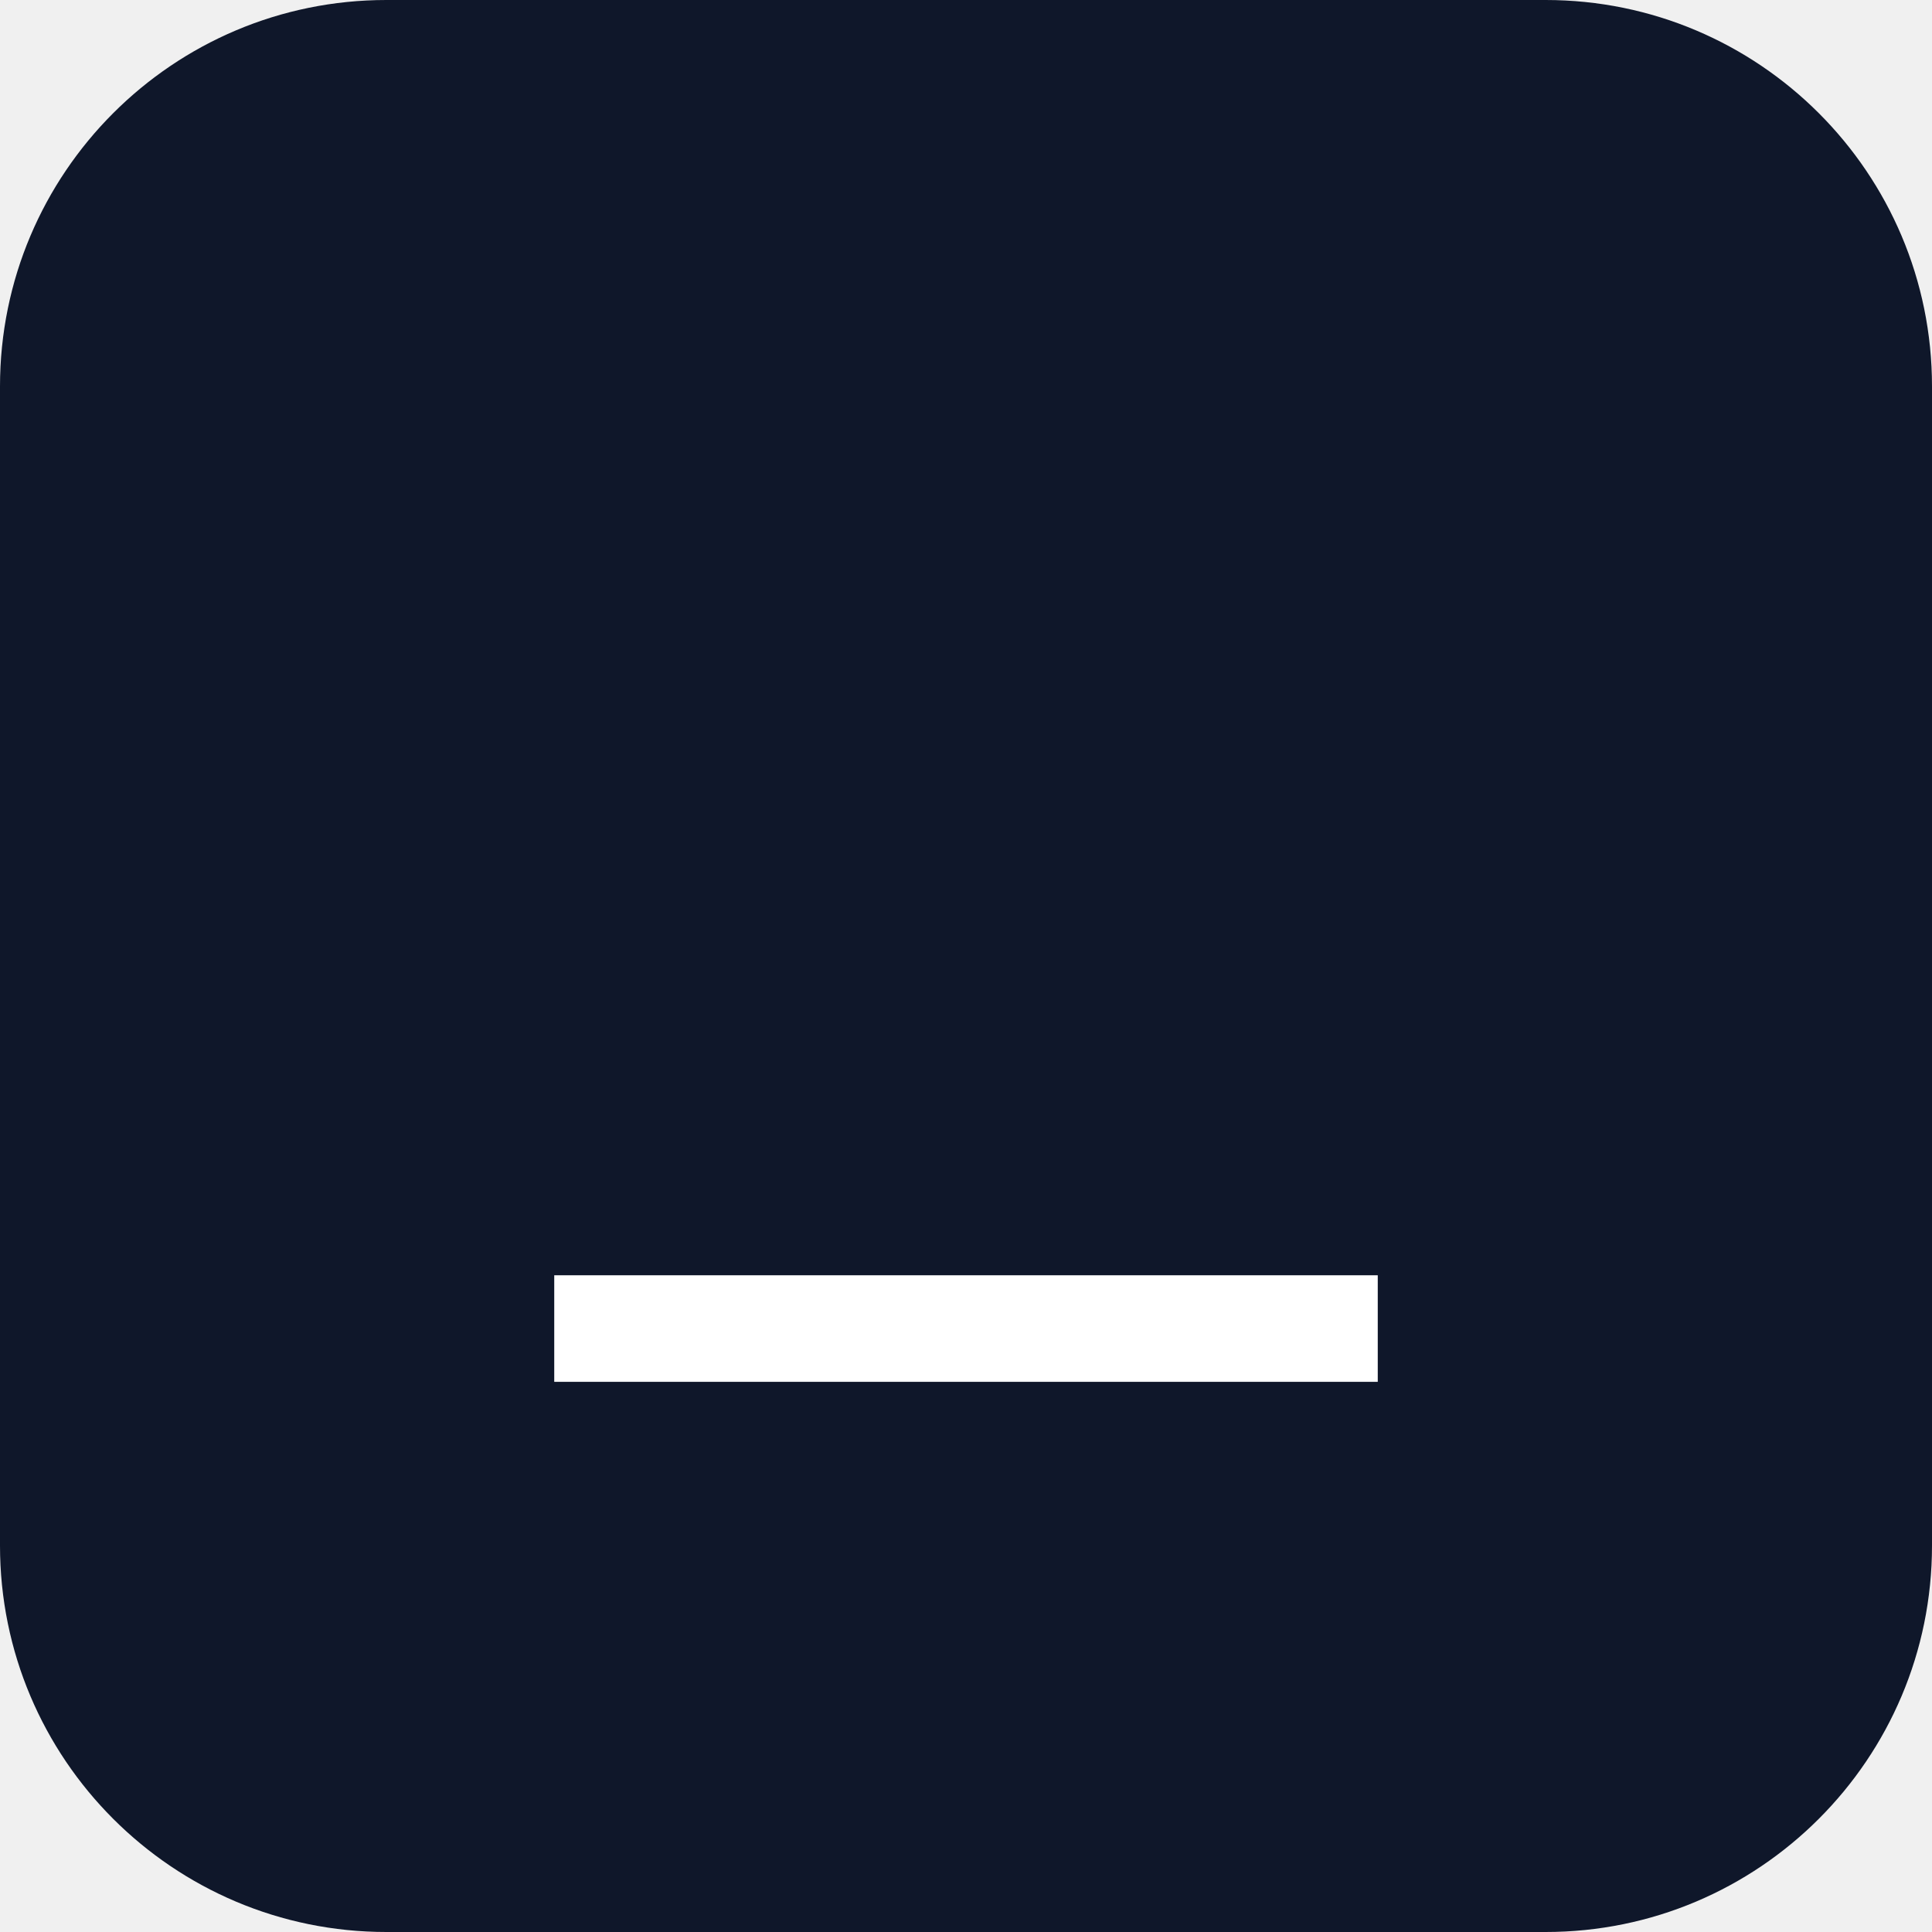
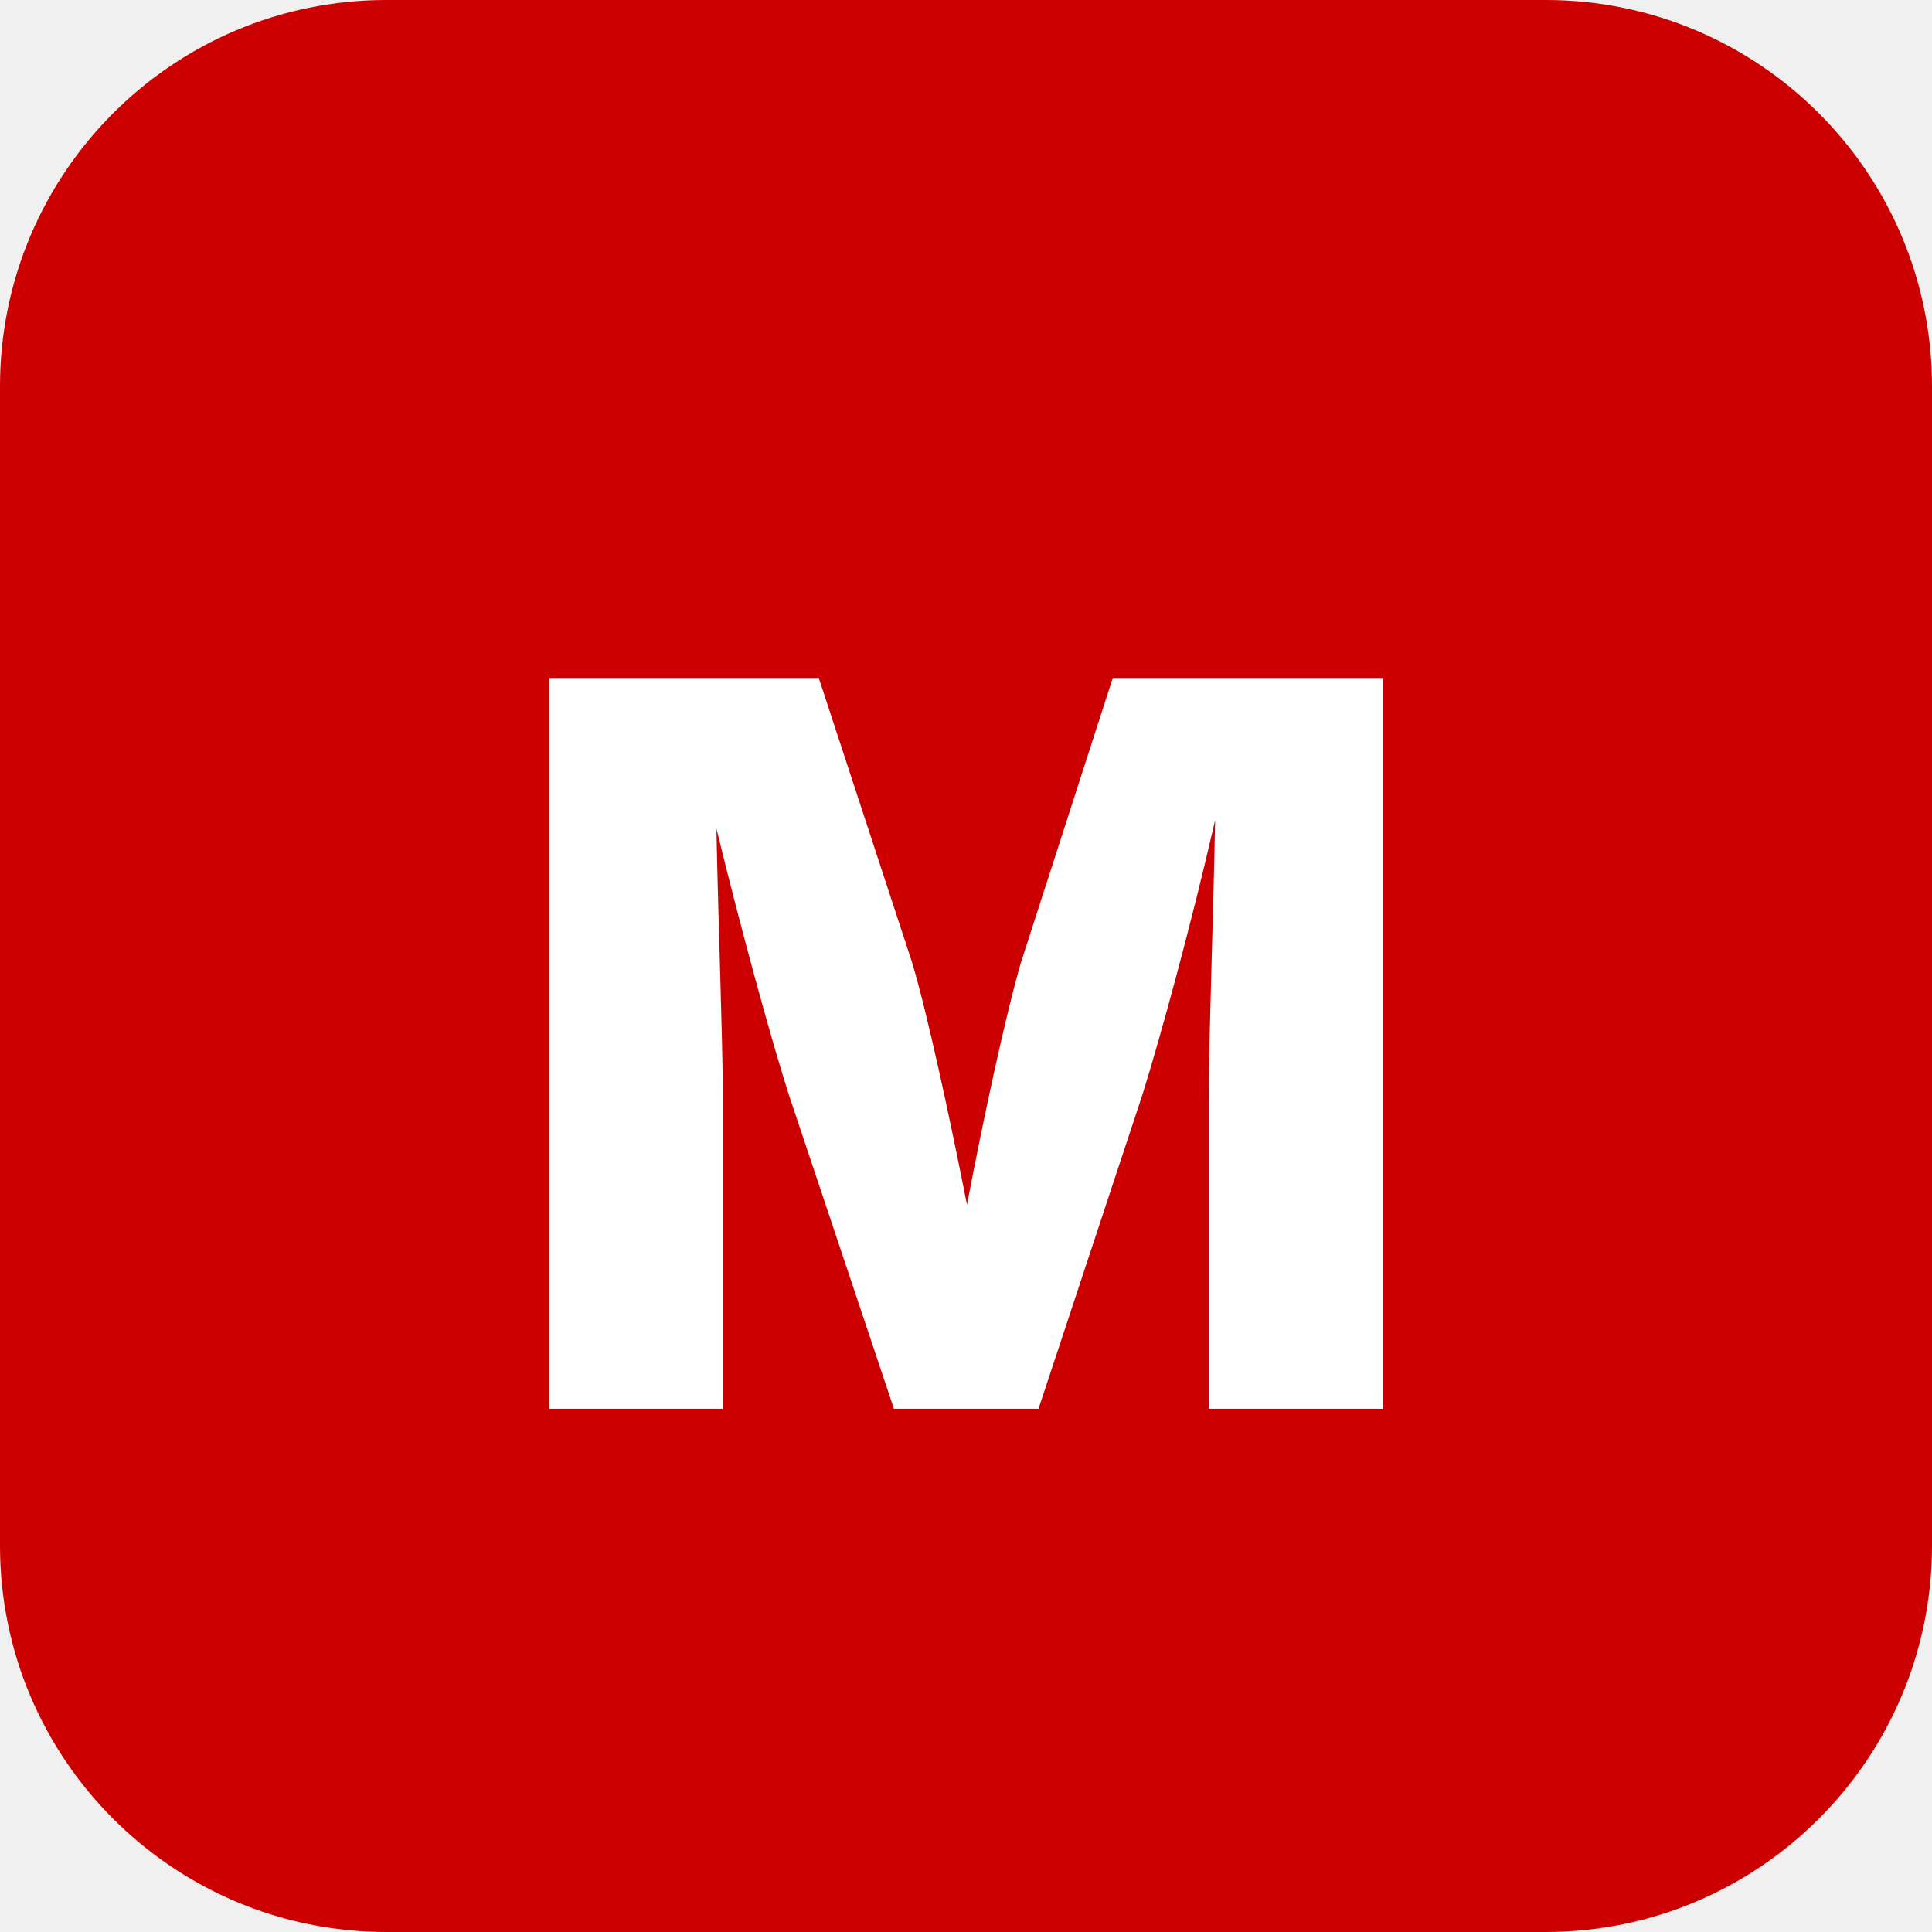
<svg xmlns="http://www.w3.org/2000/svg" version="1.1" viewBox="0 0 100 100">
-   <rect width="100" height="100" rx="20" fill="#0f172a" />
-   <text x="50%" y="50%" text-anchor="middle" dominant-baseline="central" font-family="Inter, system-ui, sans-serif" font-weight="800" font-size="44">
-     <tspan fill="#ffffff">__</tspan>
-   </text>
+   <rect width="100" height="100" rx="20" fill="#CC0000" />
+   <text x="50%" y="54%" text-anchor="middle" dominant-baseline="central" font-family="Inter, system-ui, sans-serif" font-weight="800" font-size="52" fill="#ffffff">M</text>
</svg>
